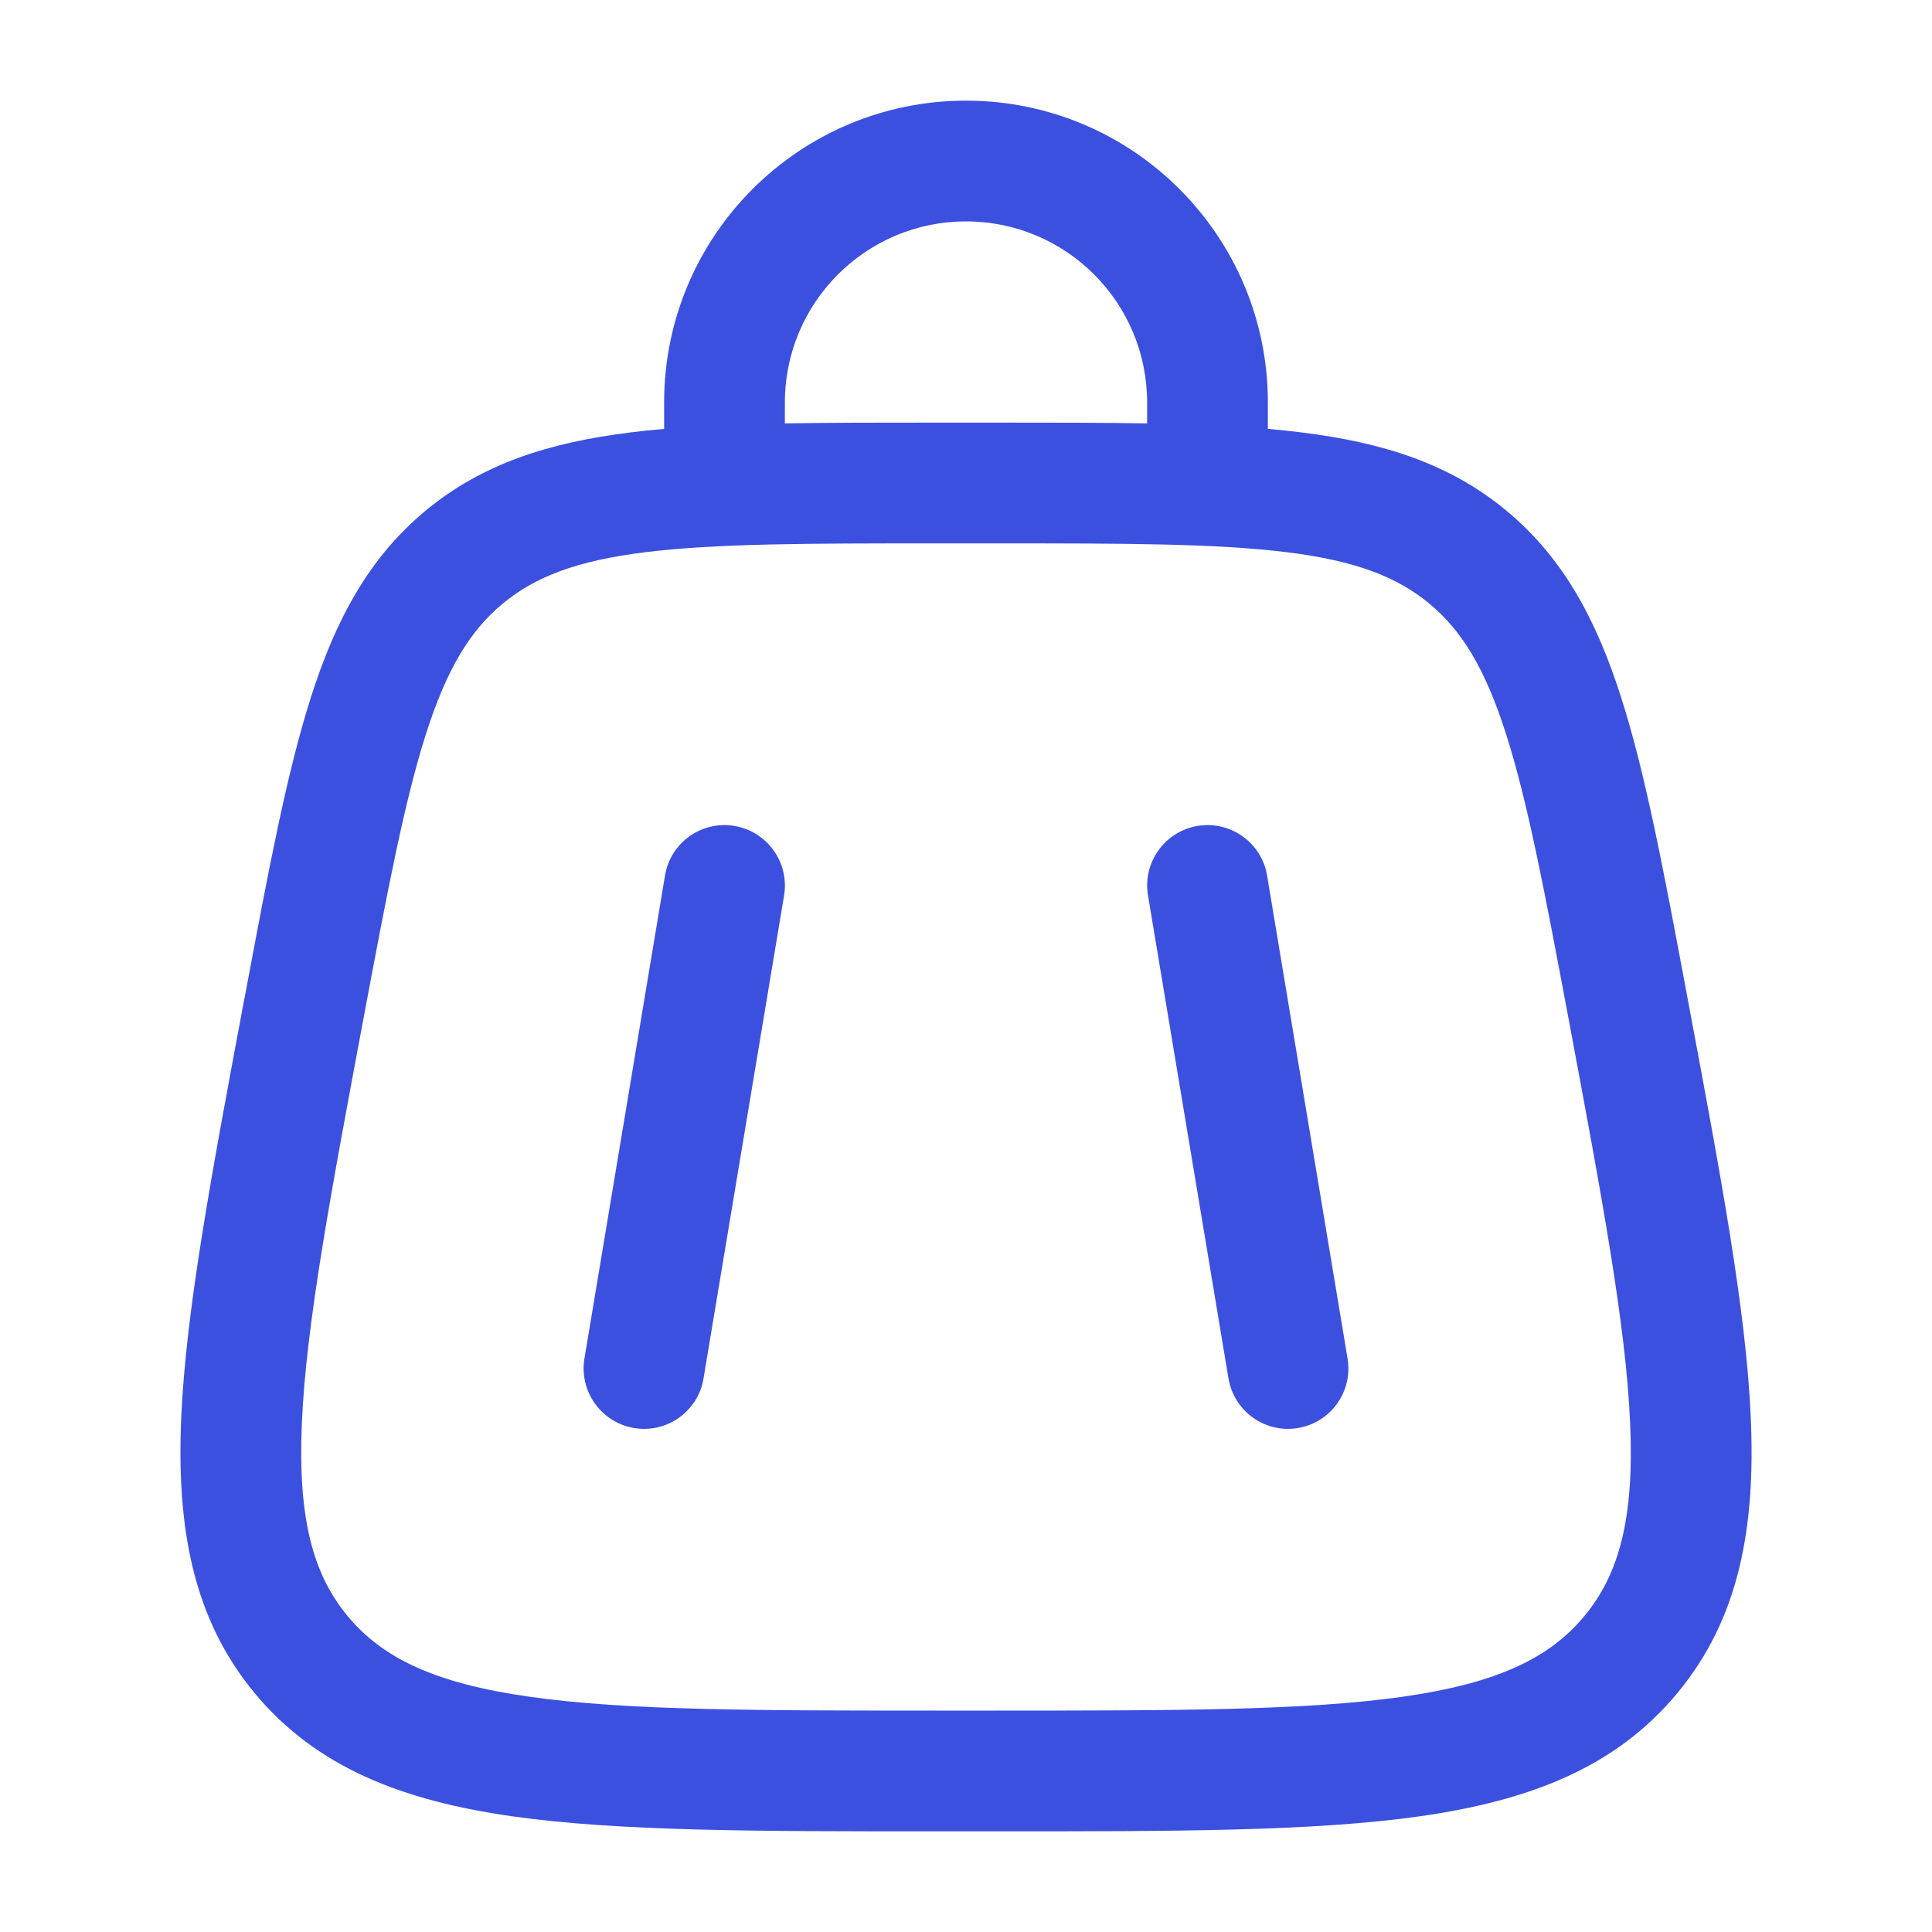
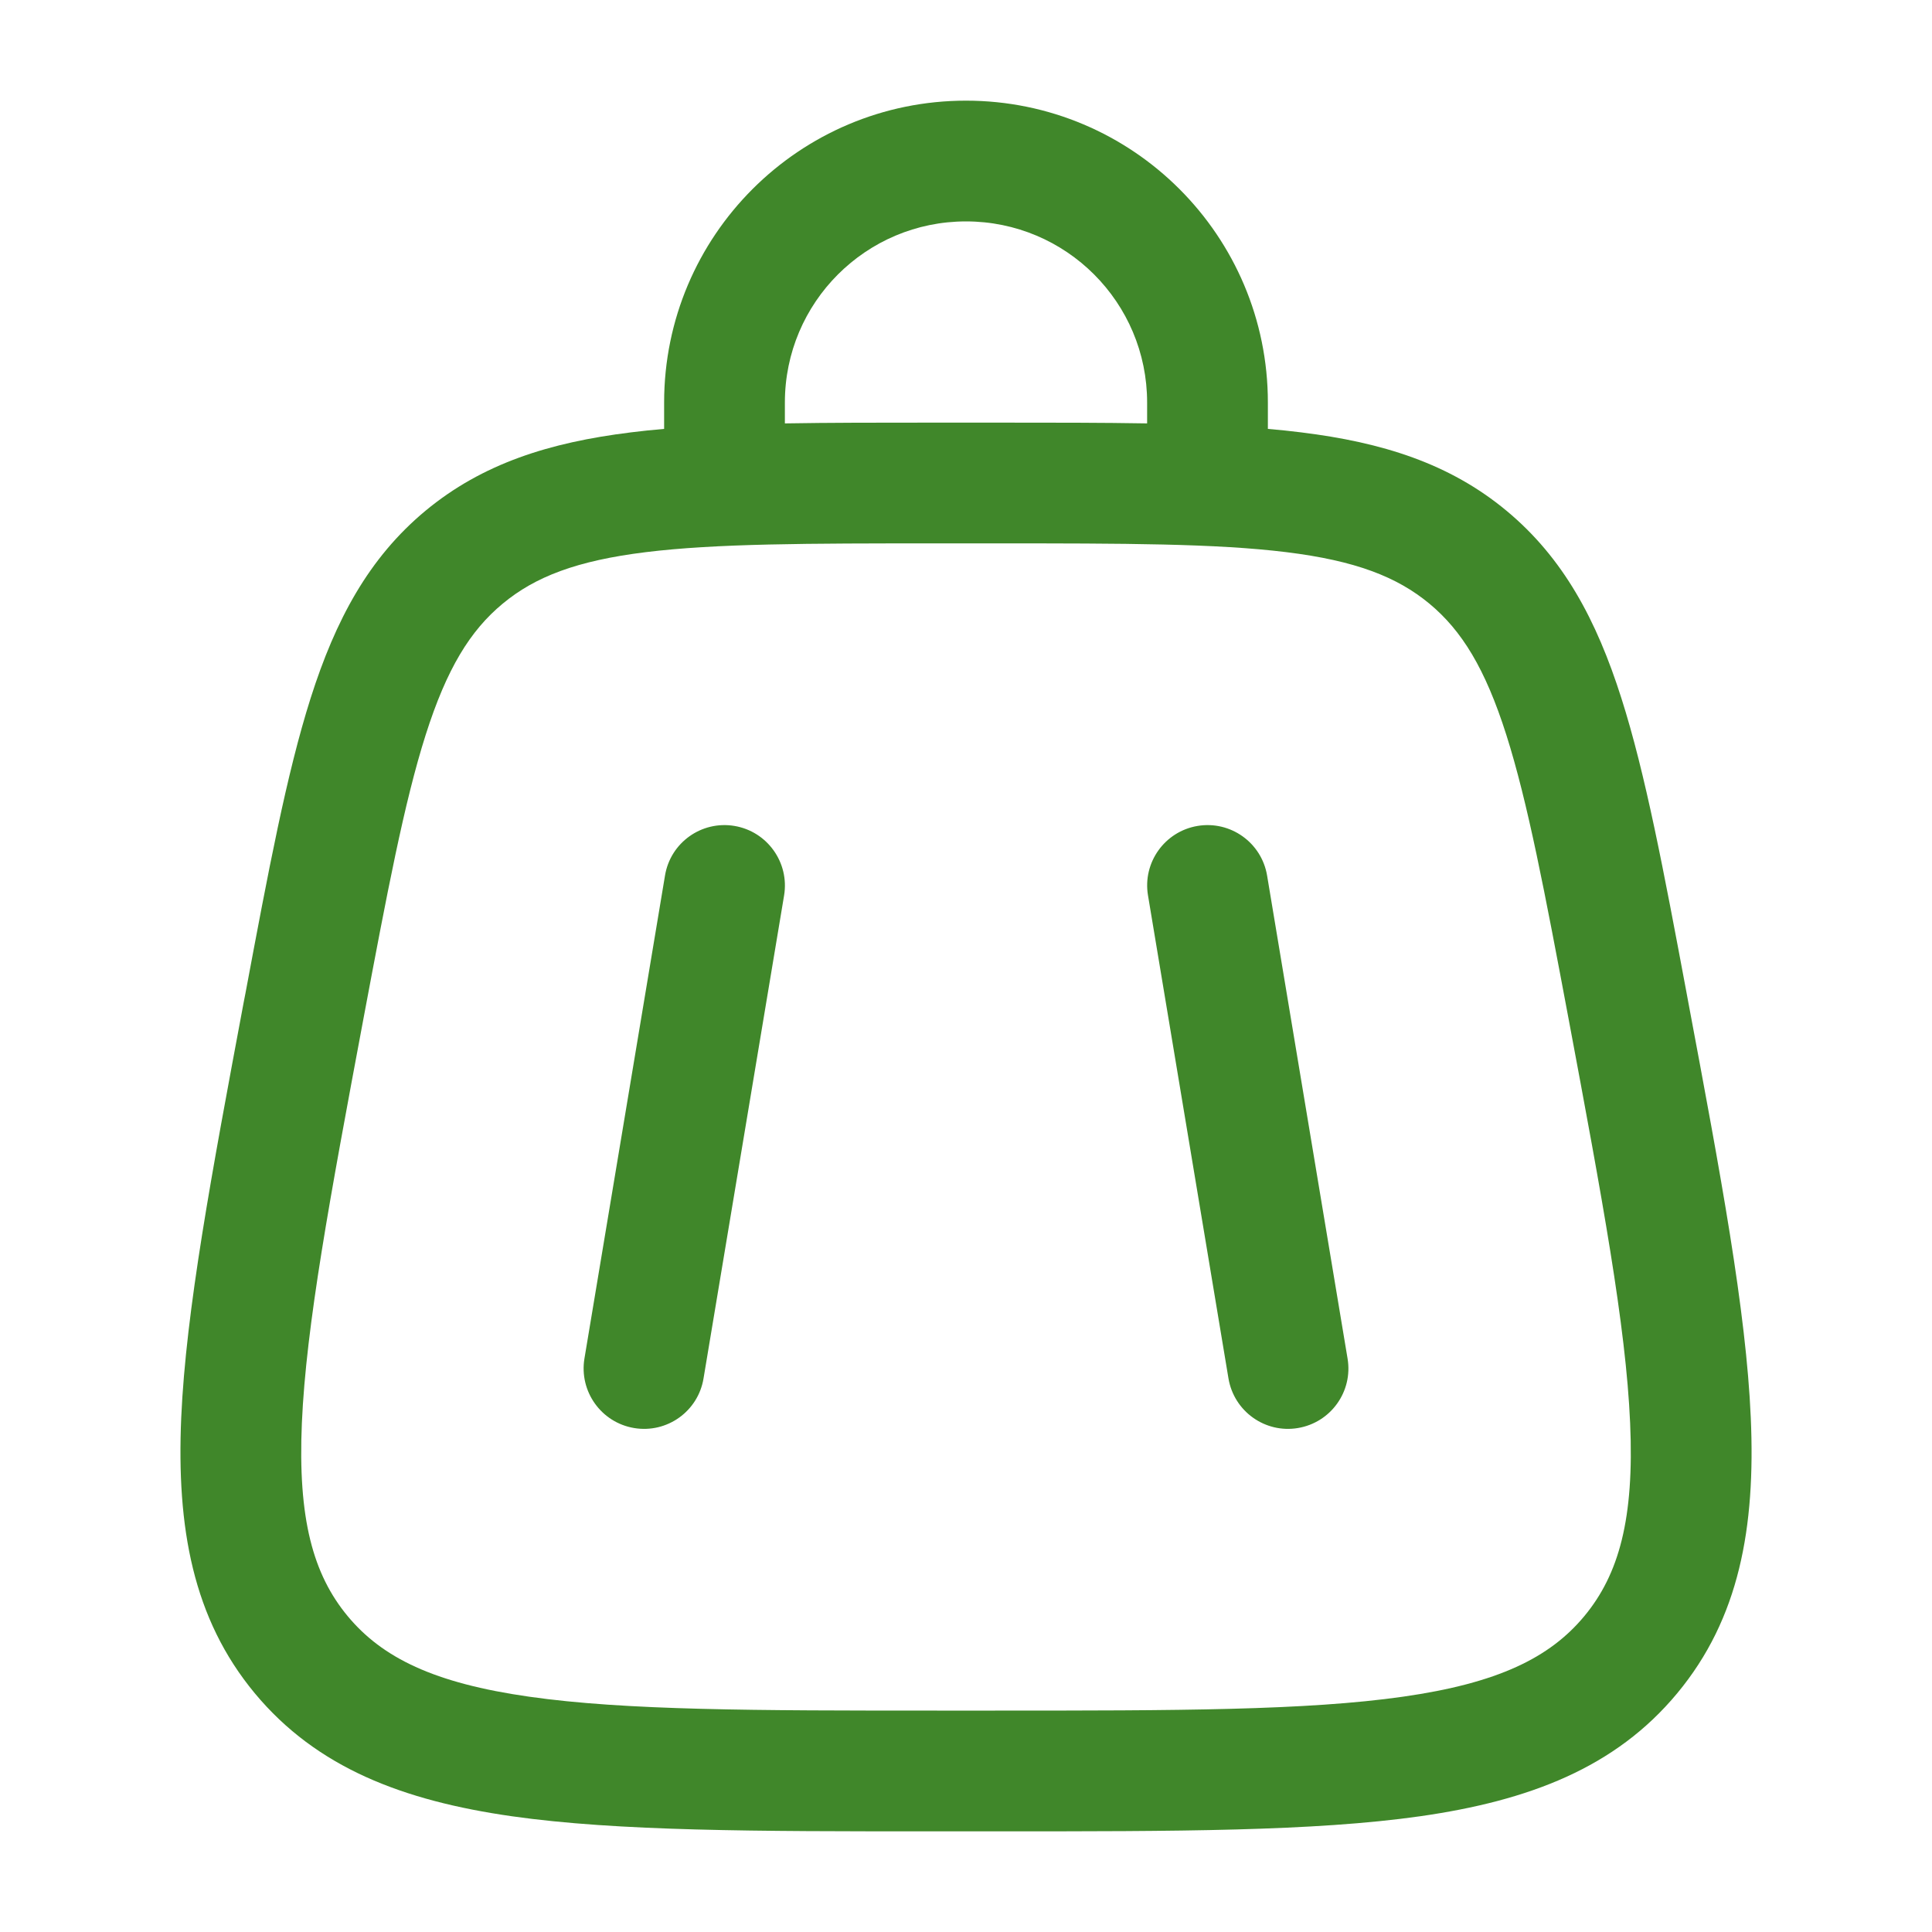
<svg xmlns="http://www.w3.org/2000/svg" width="20" height="20" viewBox="0 0 20 20" fill="none">
-   <path fill-rule="evenodd" clip-rule="evenodd" d="M10 2.292C8.965 2.292 8.125 3.131 8.125 4.167V4.383C8.589 4.375 9.099 4.375 9.658 4.375H10.343C10.902 4.375 11.411 4.375 11.875 4.383V4.167C11.875 3.131 11.036 2.292 10 2.292ZM13.125 4.44V4.167C13.125 2.441 11.726 1.042 10 1.042C8.274 1.042 6.875 2.441 6.875 4.167V4.44C6.756 4.45 6.641 4.462 6.53 4.476C5.689 4.58 4.995 4.798 4.405 5.287C3.816 5.776 3.473 6.418 3.216 7.226C2.967 8.009 2.778 9.016 2.541 10.282L2.523 10.374C2.189 12.159 1.925 13.566 1.876 14.676C1.827 15.813 1.996 16.755 2.637 17.528C3.279 18.301 4.173 18.641 5.3 18.802C6.399 18.958 7.831 18.958 9.648 18.958H10.352C12.169 18.958 13.601 18.958 14.7 18.802C15.827 18.641 16.722 18.301 17.363 17.528C18.005 16.755 18.174 15.813 18.124 14.676C18.076 13.566 17.812 12.159 17.477 10.374L17.46 10.282C17.223 9.016 17.034 8.009 16.784 7.226C16.527 6.418 16.184 5.776 15.595 5.287C15.006 4.798 14.312 4.58 13.47 4.476C13.359 4.462 13.244 4.45 13.125 4.44ZM6.684 5.716C5.971 5.804 5.54 5.97 5.204 6.249C4.867 6.528 4.625 6.921 4.407 7.606C4.184 8.307 4.008 9.237 3.761 10.553C3.415 12.401 3.169 13.72 3.125 14.73C3.082 15.723 3.241 16.298 3.599 16.73C3.957 17.161 4.493 17.424 5.477 17.564C6.477 17.707 7.82 17.708 9.7 17.708H10.301C12.181 17.708 13.523 17.707 14.524 17.564C15.507 17.424 16.043 17.161 16.401 16.73C16.759 16.298 16.919 15.723 16.875 14.73C16.831 13.72 16.585 12.401 16.239 10.553C15.992 9.237 15.816 8.307 15.593 7.606C15.375 6.921 15.133 6.528 14.797 6.249C14.46 5.97 14.03 5.804 13.317 5.716C12.587 5.626 11.64 5.625 10.301 5.625H9.7C8.361 5.625 7.414 5.626 6.684 5.716ZM7.603 8.55C7.943 8.607 8.173 8.929 8.117 9.269L7.283 14.269C7.227 14.61 6.905 14.84 6.564 14.783C6.224 14.726 5.994 14.404 6.05 14.064L6.884 9.064C6.94 8.723 7.262 8.493 7.603 8.55ZM12.397 8.55C12.738 8.493 13.06 8.723 13.117 9.064L13.95 14.064C14.007 14.404 13.777 14.726 13.436 14.783C13.096 14.84 12.774 14.61 12.717 14.269L11.884 9.269C11.827 8.929 12.057 8.607 12.397 8.55Z" fill="#3C50E0" />
+   <path fill-rule="evenodd" clip-rule="evenodd" d="M10 2.292C8.965 2.292 8.125 3.131 8.125 4.167V4.383C8.589 4.375 9.099 4.375 9.658 4.375H10.343C10.902 4.375 11.411 4.375 11.875 4.383V4.167C11.875 3.131 11.036 2.292 10 2.292ZM13.125 4.44V4.167C13.125 2.441 11.726 1.042 10 1.042C8.274 1.042 6.875 2.441 6.875 4.167V4.44C6.756 4.45 6.641 4.462 6.53 4.476C5.689 4.58 4.995 4.798 4.405 5.287C3.816 5.776 3.473 6.418 3.216 7.226C2.967 8.009 2.778 9.016 2.541 10.282L2.523 10.374C2.189 12.159 1.925 13.566 1.876 14.676C1.827 15.813 1.996 16.755 2.637 17.528C3.279 18.301 4.173 18.641 5.3 18.802C6.399 18.958 7.831 18.958 9.648 18.958H10.352C12.169 18.958 13.601 18.958 14.7 18.802C15.827 18.641 16.722 18.301 17.363 17.528C18.005 16.755 18.174 15.813 18.124 14.676C18.076 13.566 17.812 12.159 17.477 10.374L17.46 10.282C17.223 9.016 17.034 8.009 16.784 7.226C16.527 6.418 16.184 5.776 15.595 5.287C15.006 4.798 14.312 4.58 13.47 4.476C13.359 4.462 13.244 4.45 13.125 4.44ZM6.684 5.716C5.971 5.804 5.54 5.97 5.204 6.249C4.867 6.528 4.625 6.921 4.407 7.606C4.184 8.307 4.008 9.237 3.761 10.553C3.415 12.401 3.169 13.72 3.125 14.73C3.082 15.723 3.241 16.298 3.599 16.73C3.957 17.161 4.493 17.424 5.477 17.564C6.477 17.707 7.82 17.708 9.7 17.708H10.301C12.181 17.708 13.523 17.707 14.524 17.564C15.507 17.424 16.043 17.161 16.401 16.73C16.759 16.298 16.919 15.723 16.875 14.73C16.831 13.72 16.585 12.401 16.239 10.553C15.992 9.237 15.816 8.307 15.593 7.606C15.375 6.921 15.133 6.528 14.797 6.249C14.46 5.97 14.03 5.804 13.317 5.716C12.587 5.626 11.64 5.625 10.301 5.625H9.7C8.361 5.625 7.414 5.626 6.684 5.716ZM7.603 8.55C7.943 8.607 8.173 8.929 8.117 9.269L7.283 14.269C7.227 14.61 6.905 14.84 6.564 14.783C6.224 14.726 5.994 14.404 6.05 14.064L6.884 9.064C6.94 8.723 7.262 8.493 7.603 8.55ZM12.397 8.55C12.738 8.493 13.06 8.723 13.117 9.064L13.95 14.064C14.007 14.404 13.777 14.726 13.436 14.783C13.096 14.84 12.774 14.61 12.717 14.269L11.884 9.269C11.827 8.929 12.057 8.607 12.397 8.55Z" fill="#40872A" />
</svg>
